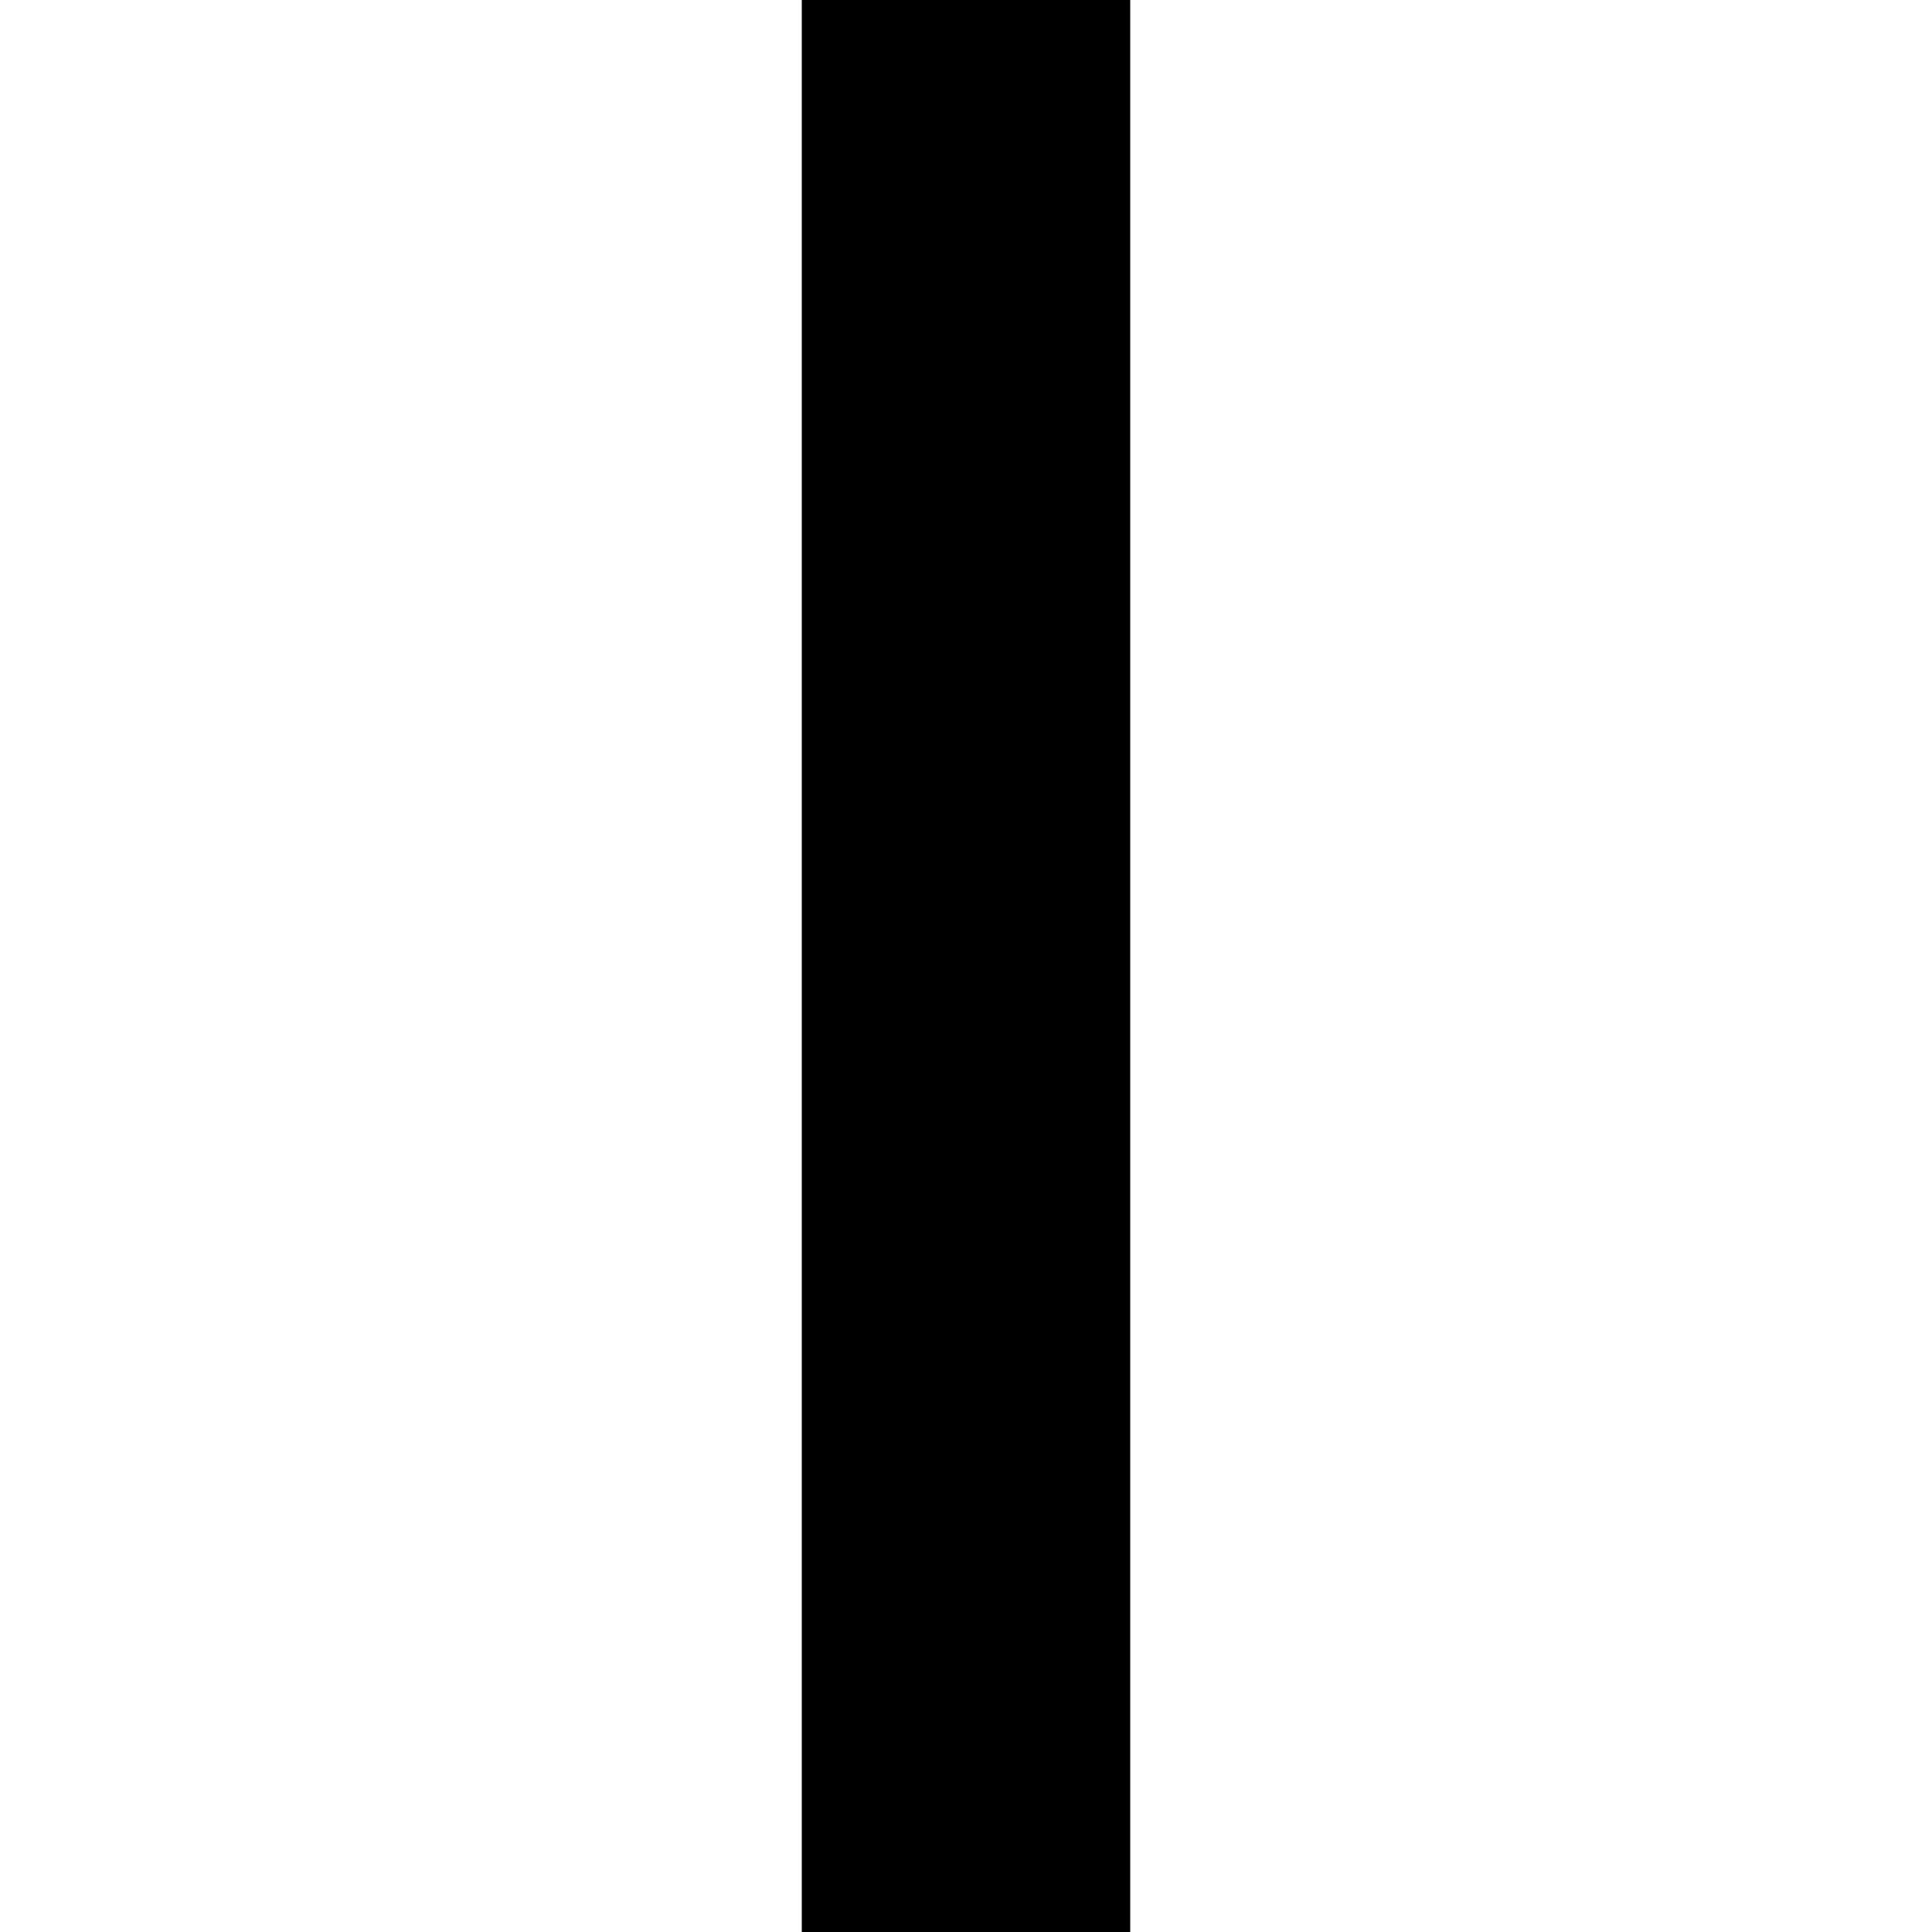
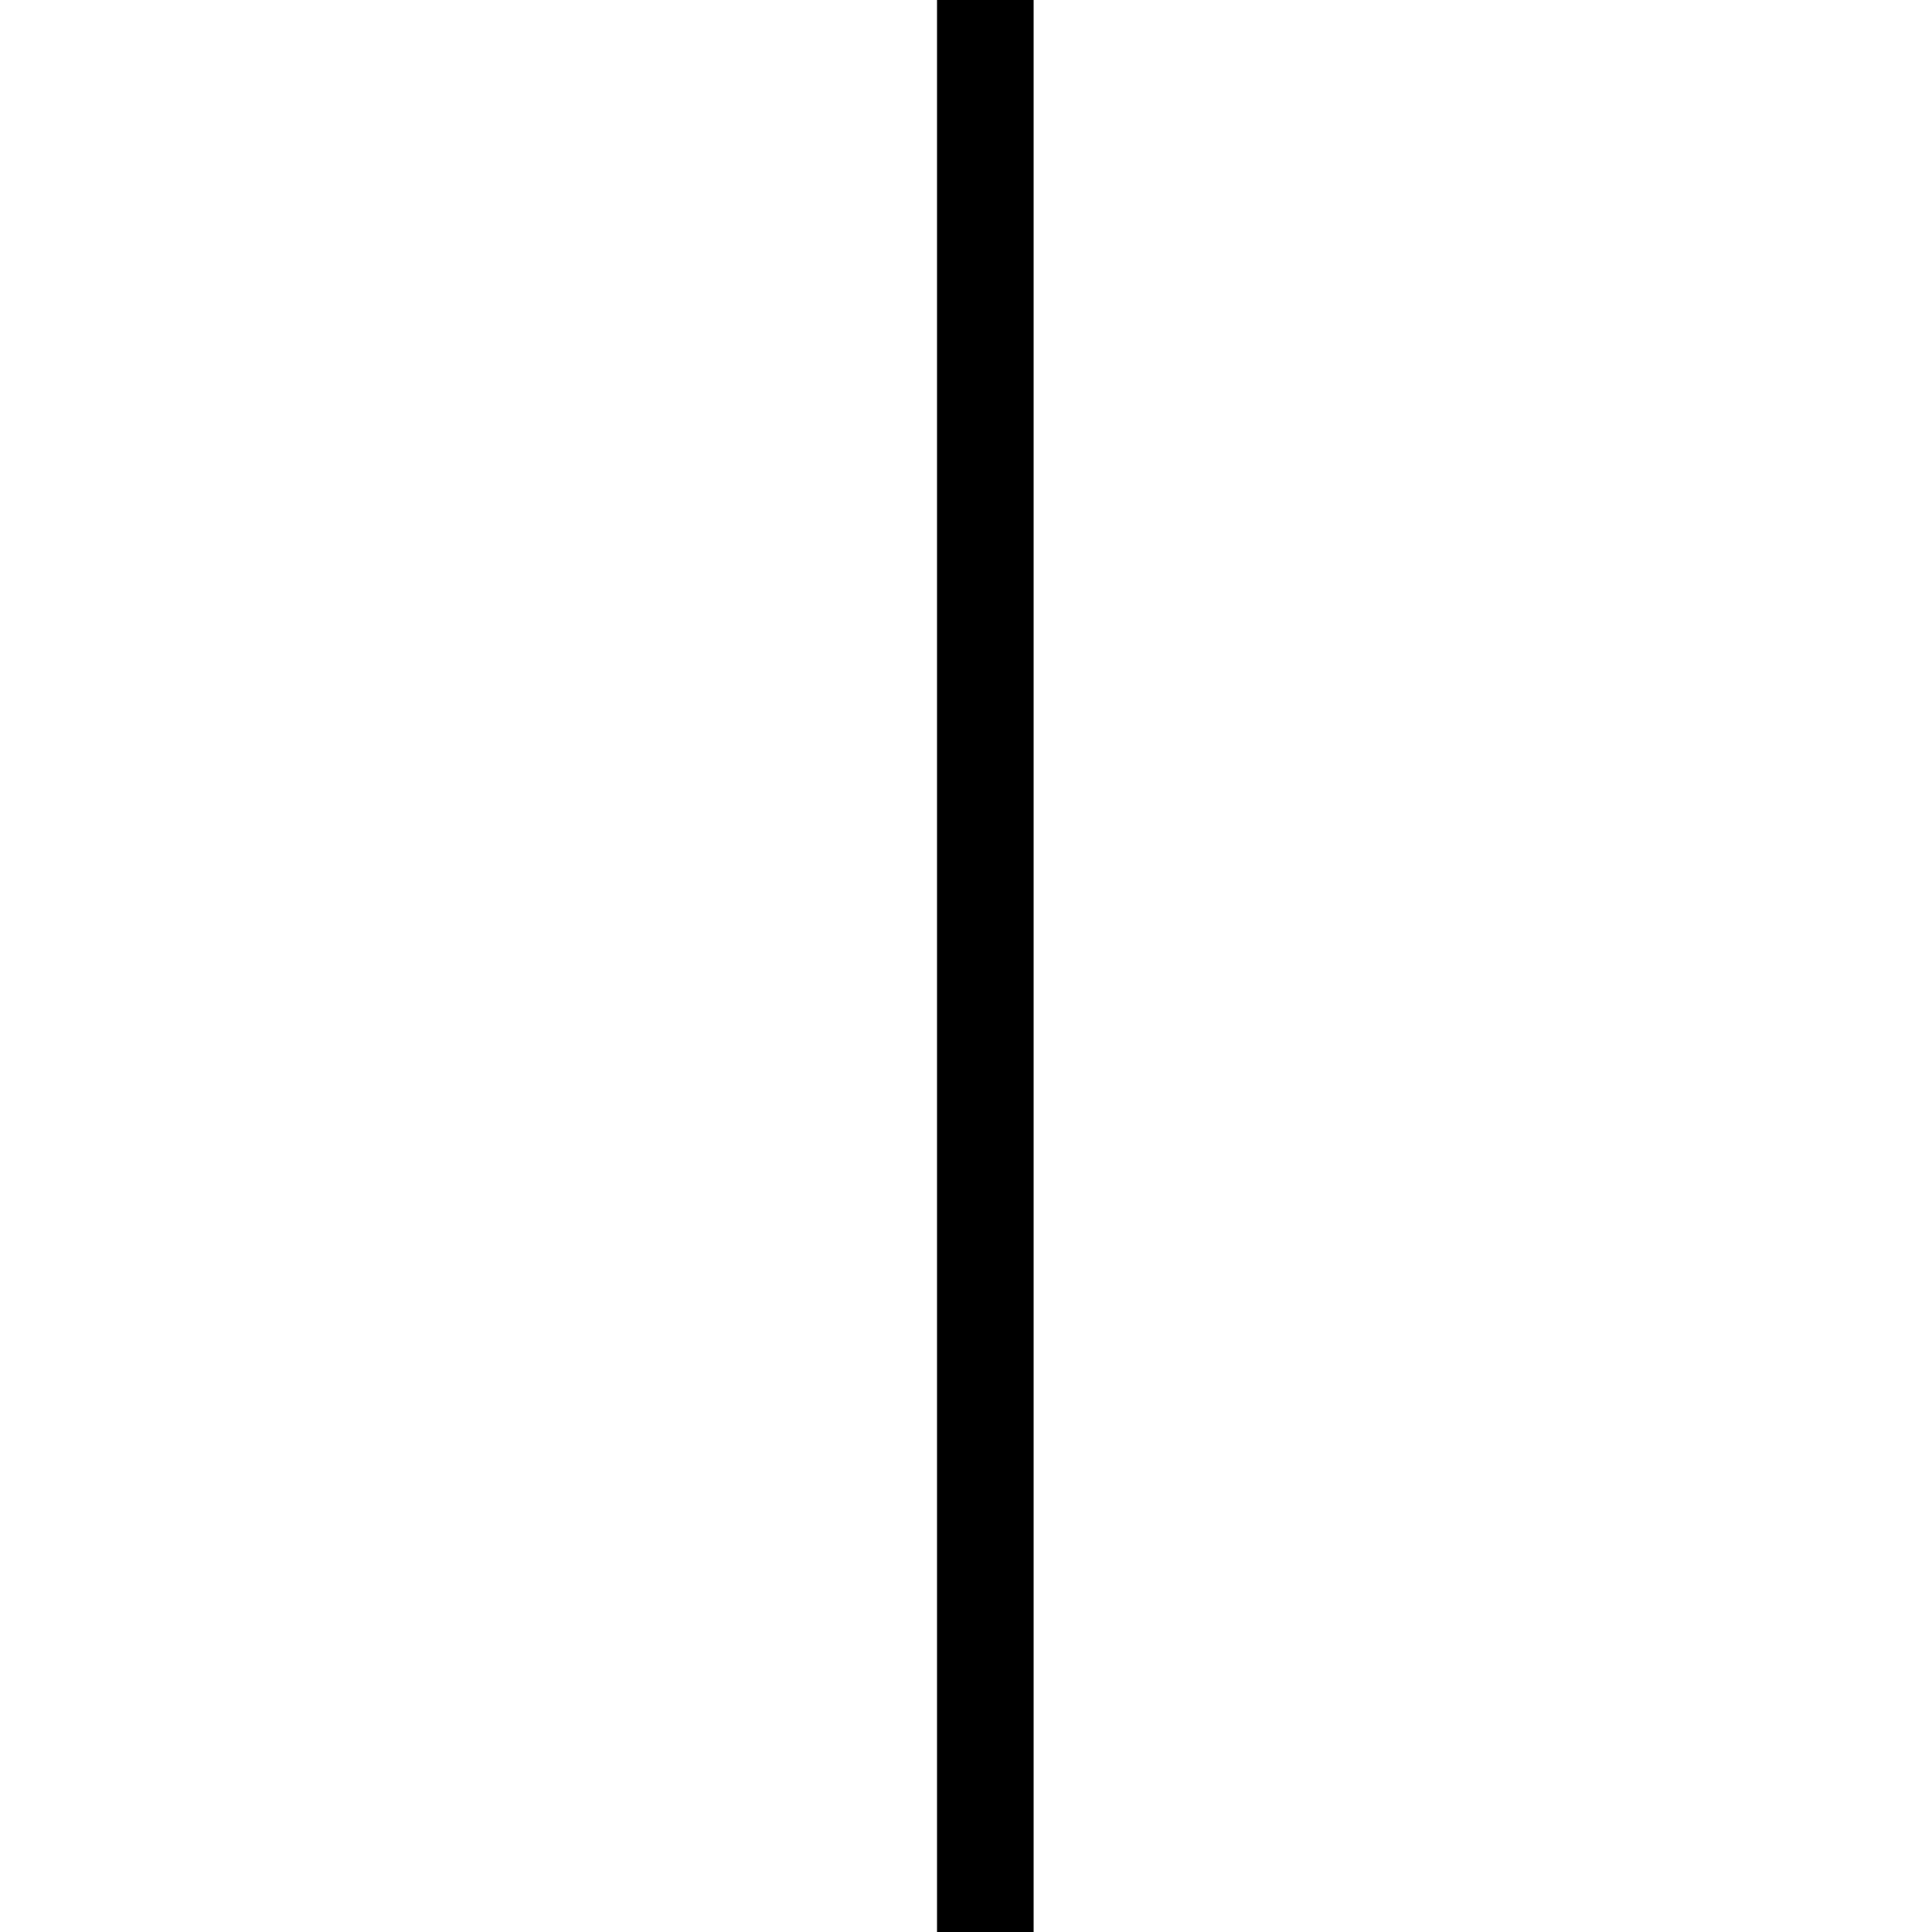
<svg xmlns="http://www.w3.org/2000/svg" width="50" height="50">
  <g>
    <rect fill="#fff" id="canvas_background" height="52" width="52" y="-1" x="-1" />
    <g display="none" overflow="visible" y="0" x="0" height="100%" width="100%" id="canvasGrid">
      <rect fill="url(#gridpattern)" stroke-width="0" y="0" x="0" height="100%" width="100%" />
    </g>
  </g>
  <g>
-     <rect stroke="#000" id="svg_1" height="50" width="7" y="0" x="21.5" stroke-width="1.5" fill="#000000" />
+     <rect stroke="#000" id="svg_1" height="50" width="1" y="0" x="25" stroke-width="1.5" fill="#000000" />
  </g>
</svg>
